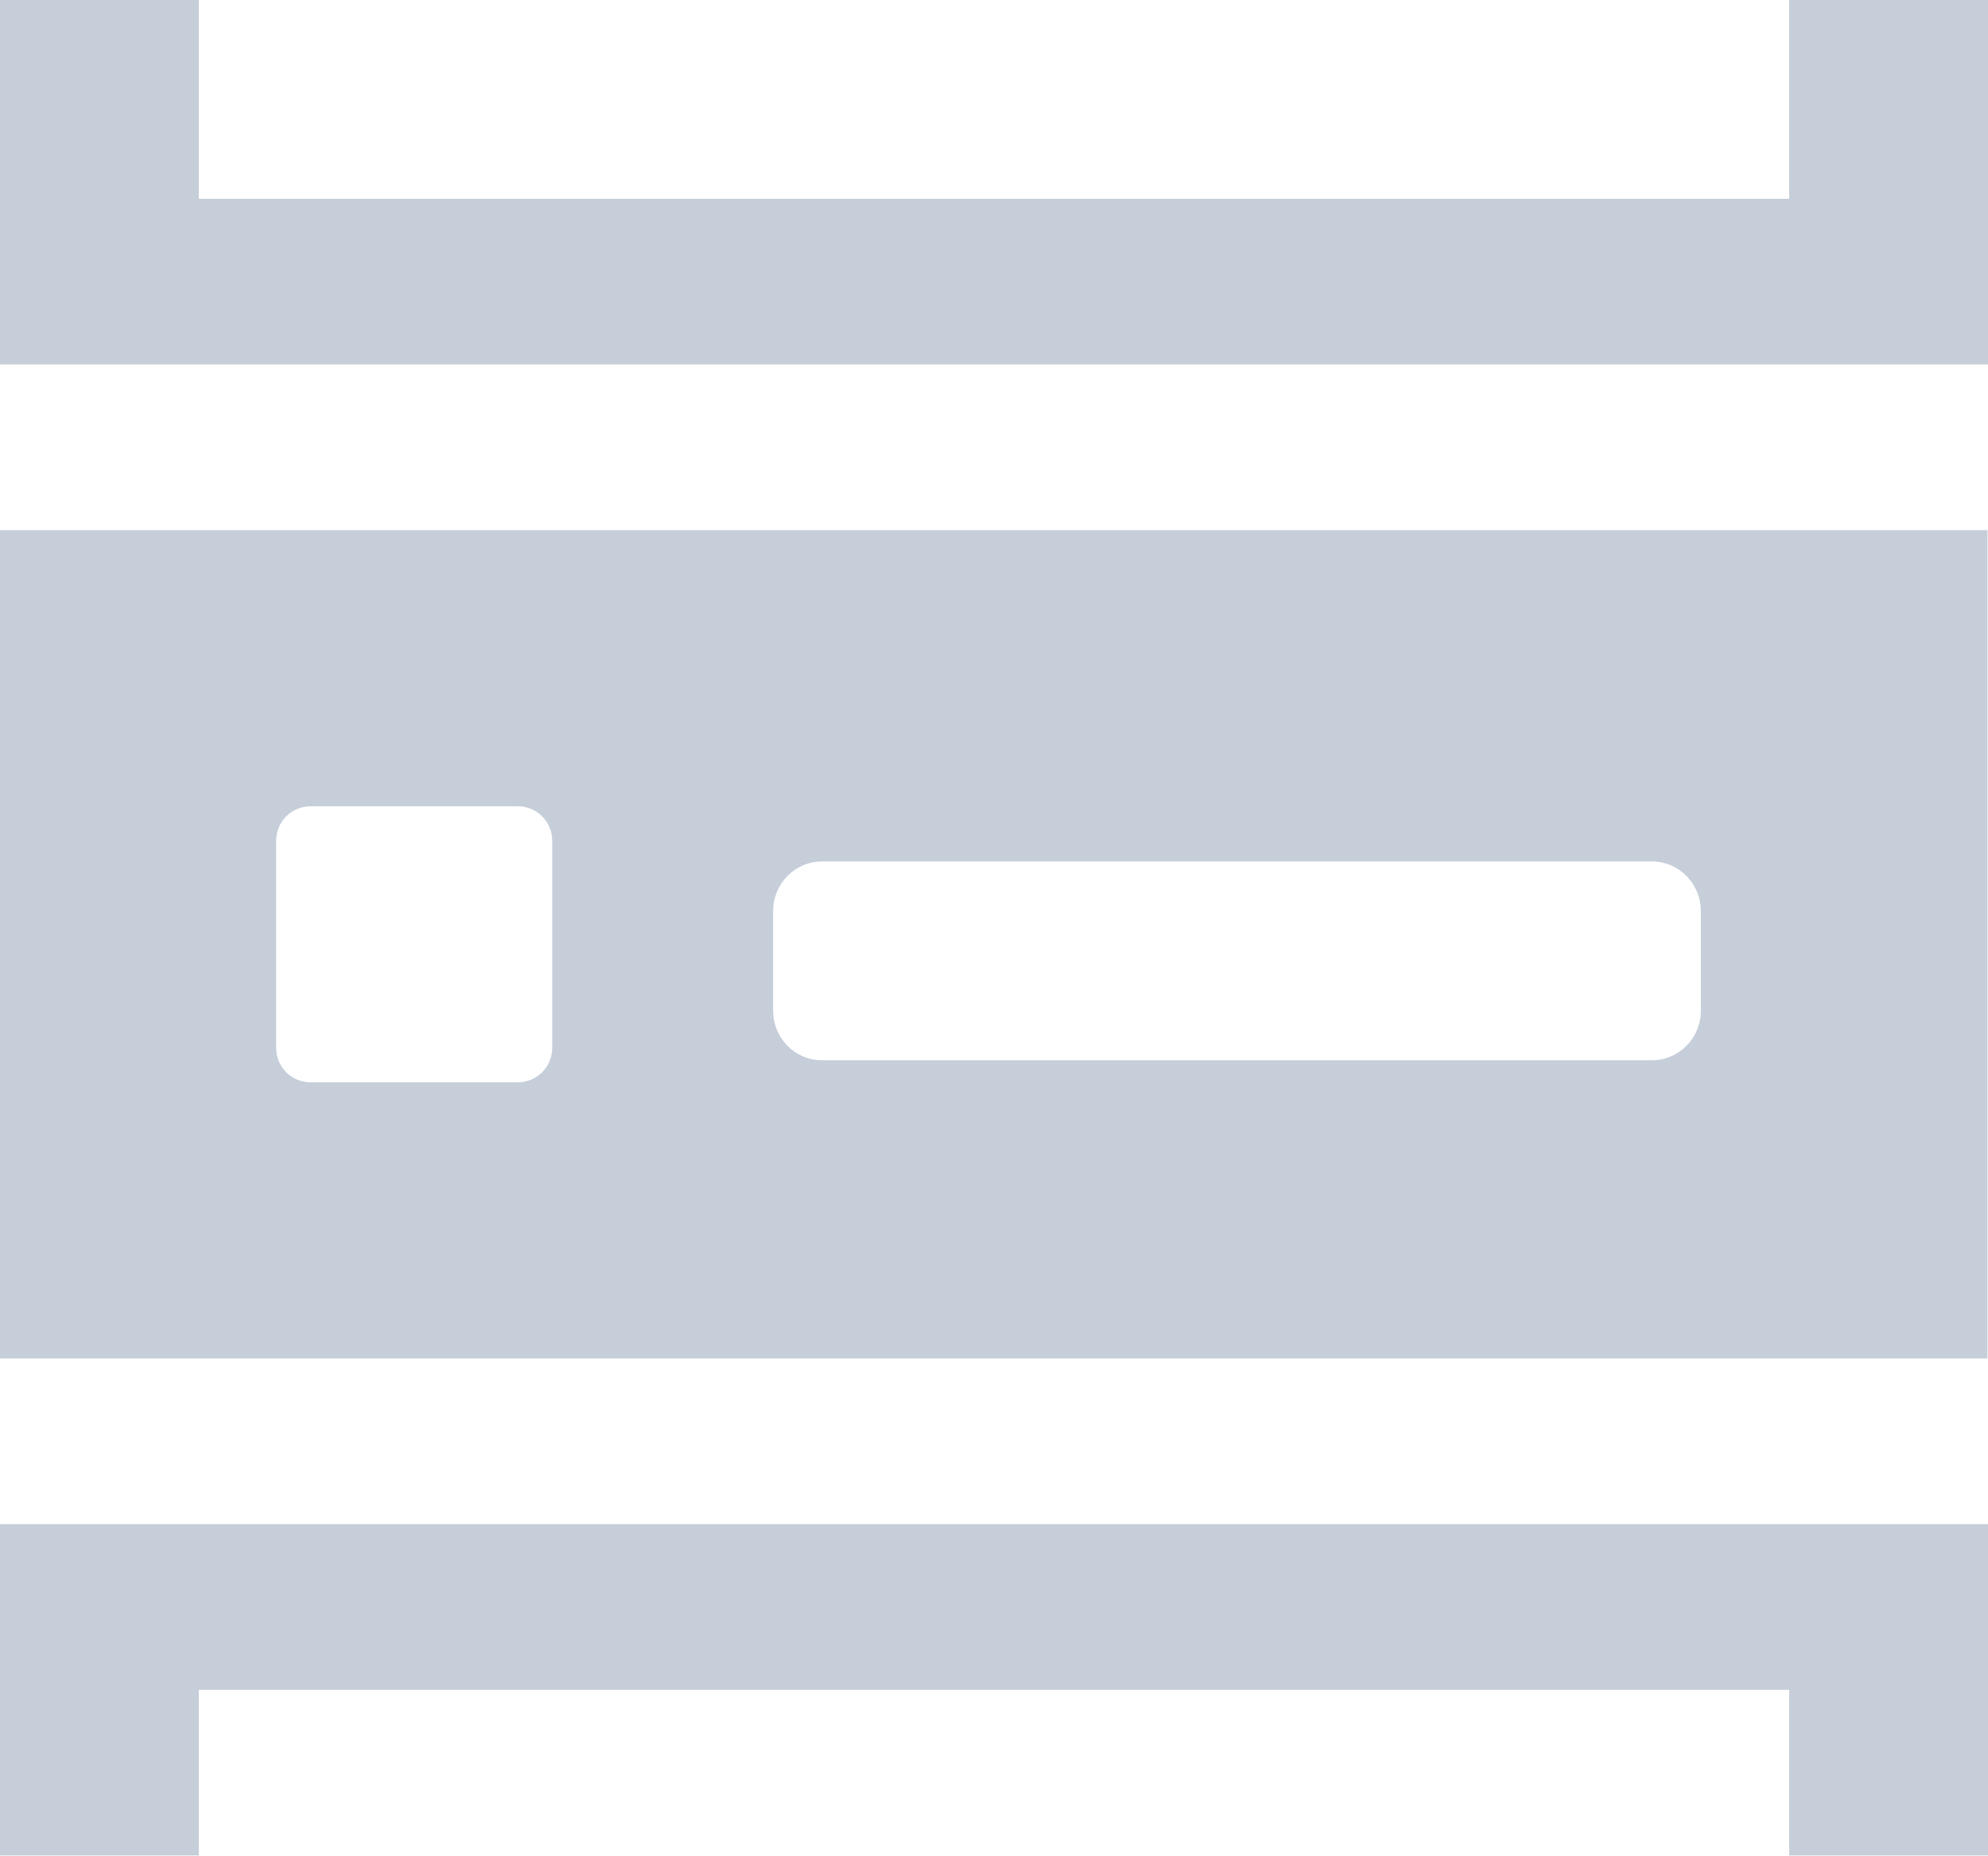
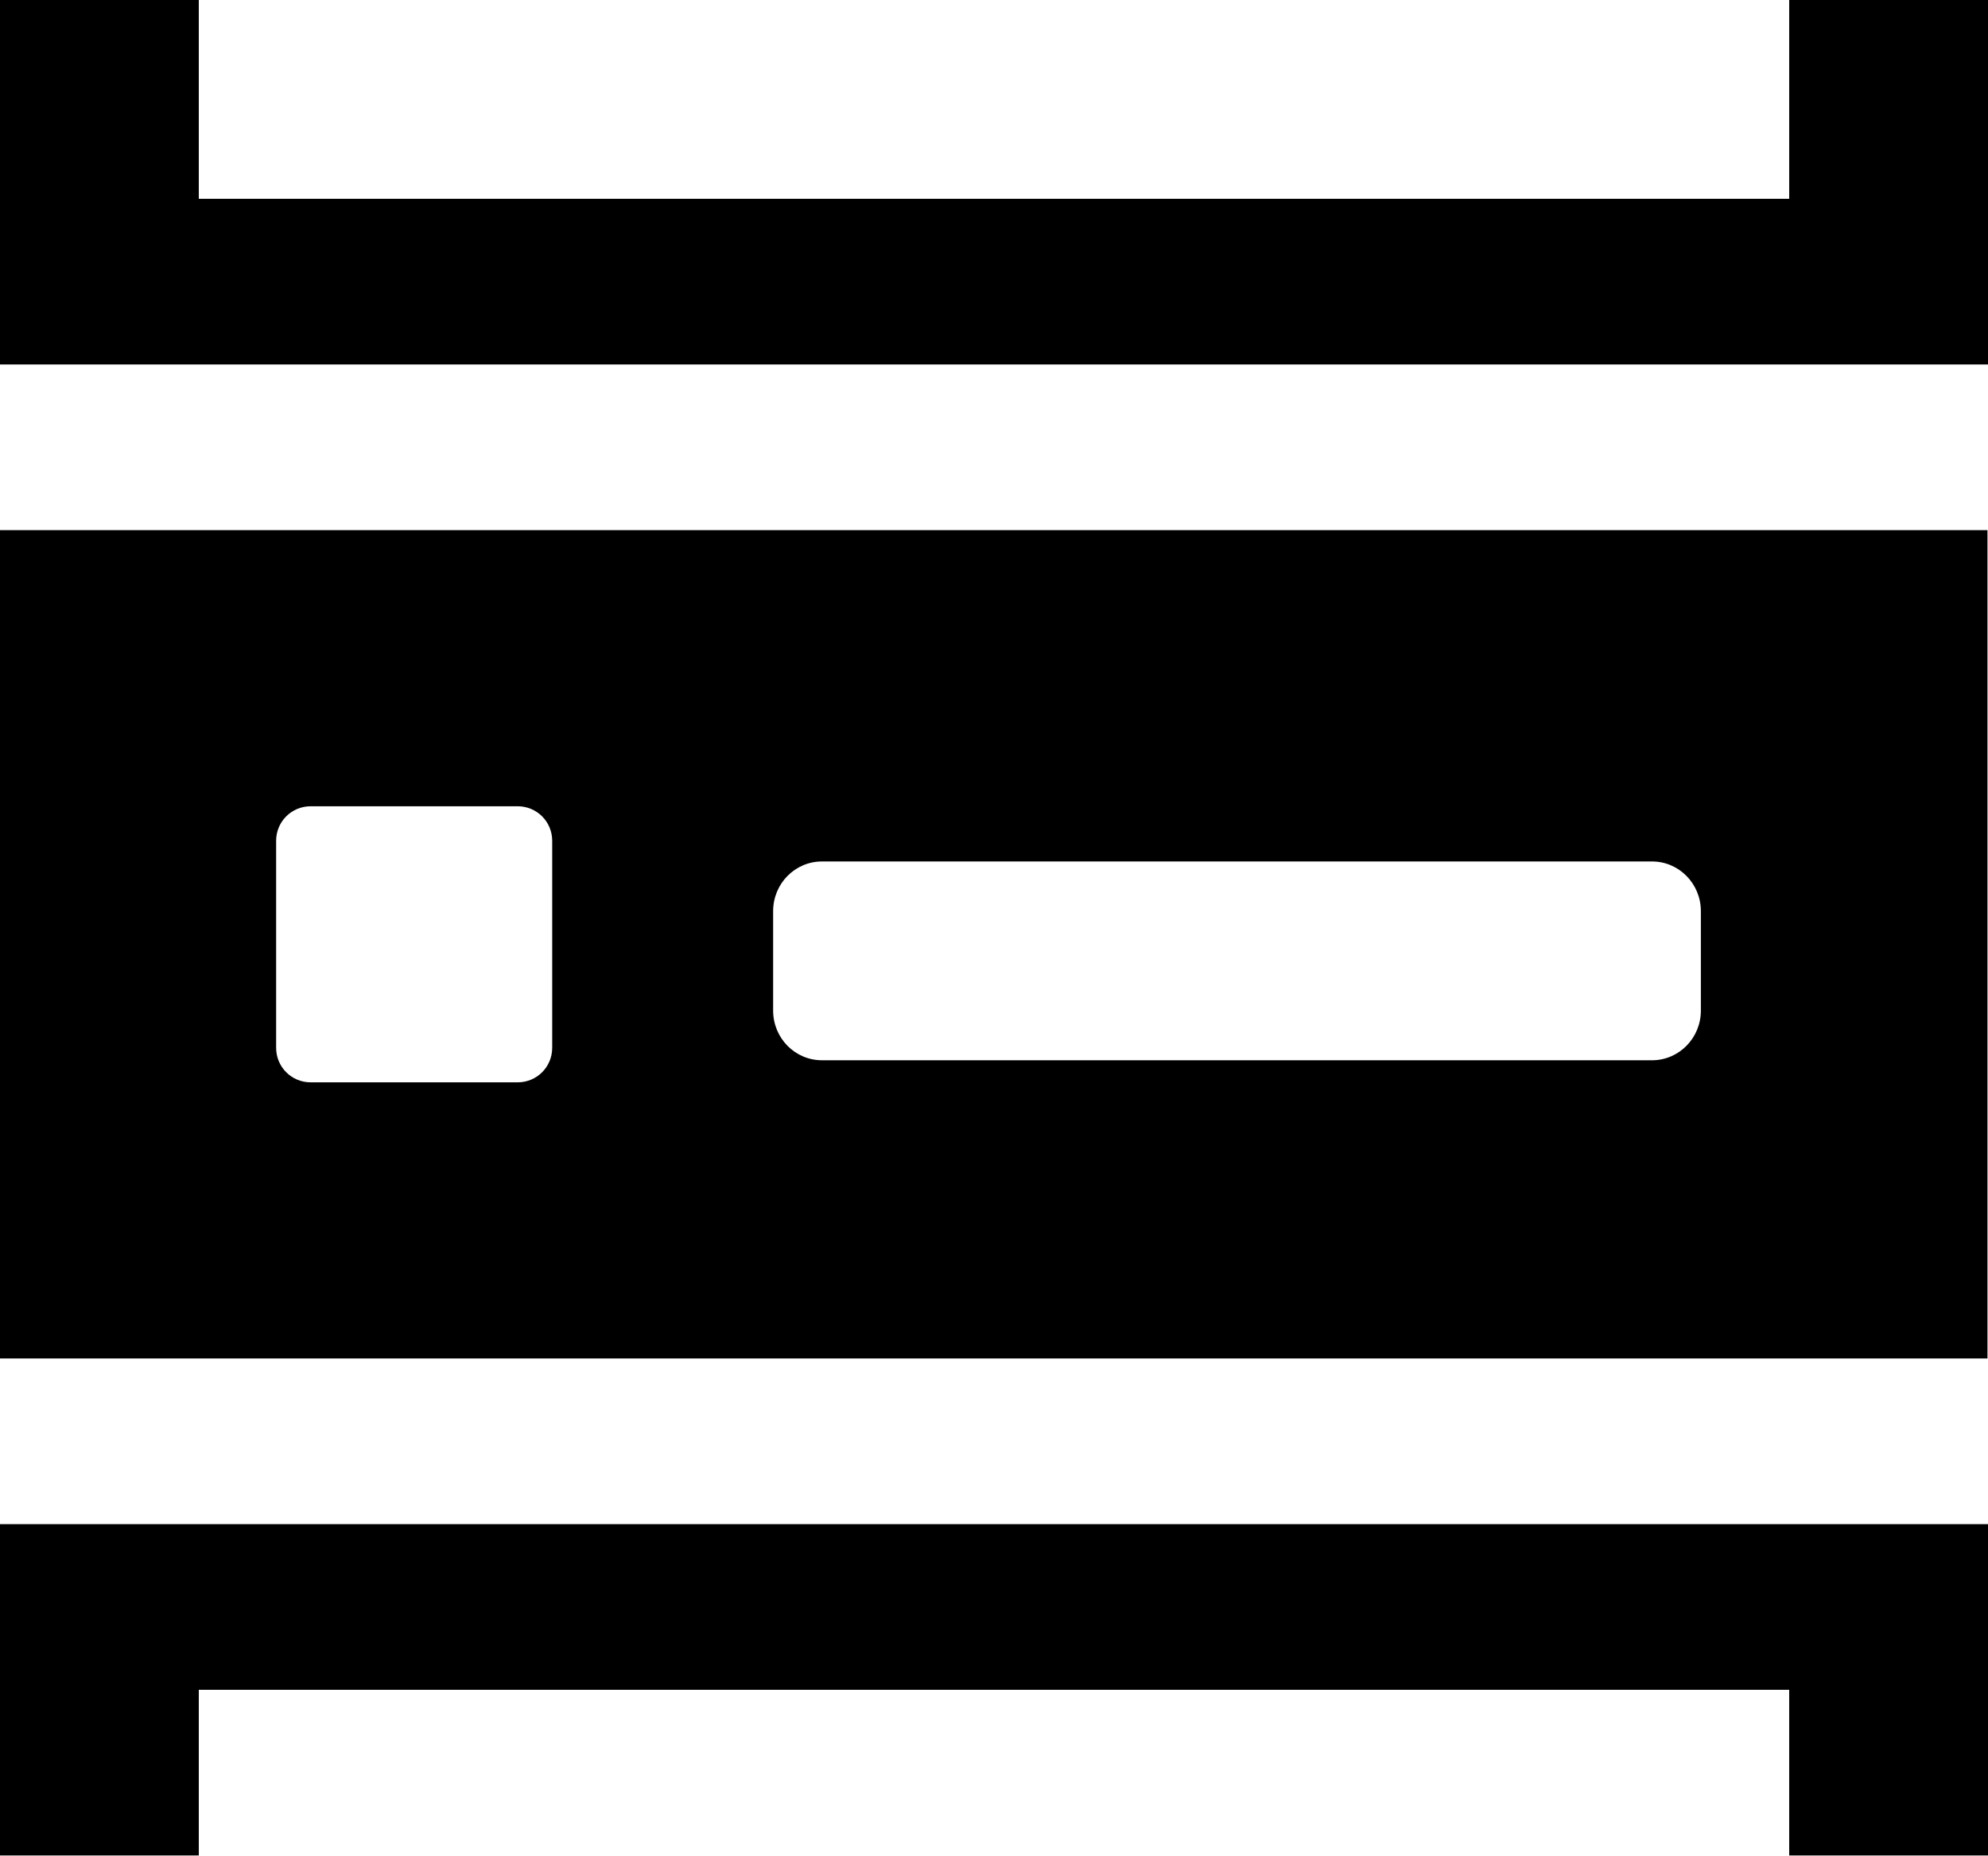
<svg xmlns="http://www.w3.org/2000/svg" width="30px" height="28px" viewBox="0 0 30 28" version="1.1">
-   <g stroke="none" stroke-width="1" fill="none" fill-rule="evenodd">
-     <g transform="translate(-96, -543)" fill="#C5CED9">
+   <g stroke="none" stroke-width="1" fill-rule="evenodd">
+     <g transform="translate(-96, -543)">
      <g transform="translate(96, 543)">
        <path d="M0,8 L29.992,8 L29.992,20.5 L0,20.5 L0,8 Z M12.404,16 L24.93,16 C25.337,16 25.667,15.665 25.667,15.25 L25.667,13.75 C25.667,13.335 25.337,13 24.93,13 L12.404,13 C11.996,13 11.667,13.335 11.667,13.75 L11.667,15.25 C11.667,15.665 11.996,16 12.404,16 Z M4.688,16.333 L7.812,16.333 C8.101,16.333 8.333,16.101 8.333,15.812 L8.333,12.688 C8.333,12.399 8.101,12.167 7.812,12.167 L4.688,12.167 C4.399,12.167 4.167,12.399 4.167,12.688 L4.167,15.812 C4.167,16.101 4.399,16.333 4.688,16.333 Z" />
        <rect x="0" y="3" width="30" height="2.5" />
        <rect x="27" y="0" width="3" height="3" />
        <rect x="27" y="25" width="3" height="3" />
        <rect x="0" y="0" width="3" height="3" />
        <rect x="0" y="25" width="3" height="3" />
        <rect x="0" y="23" width="30" height="2.5" />
      </g>
    </g>
  </g>
</svg>
